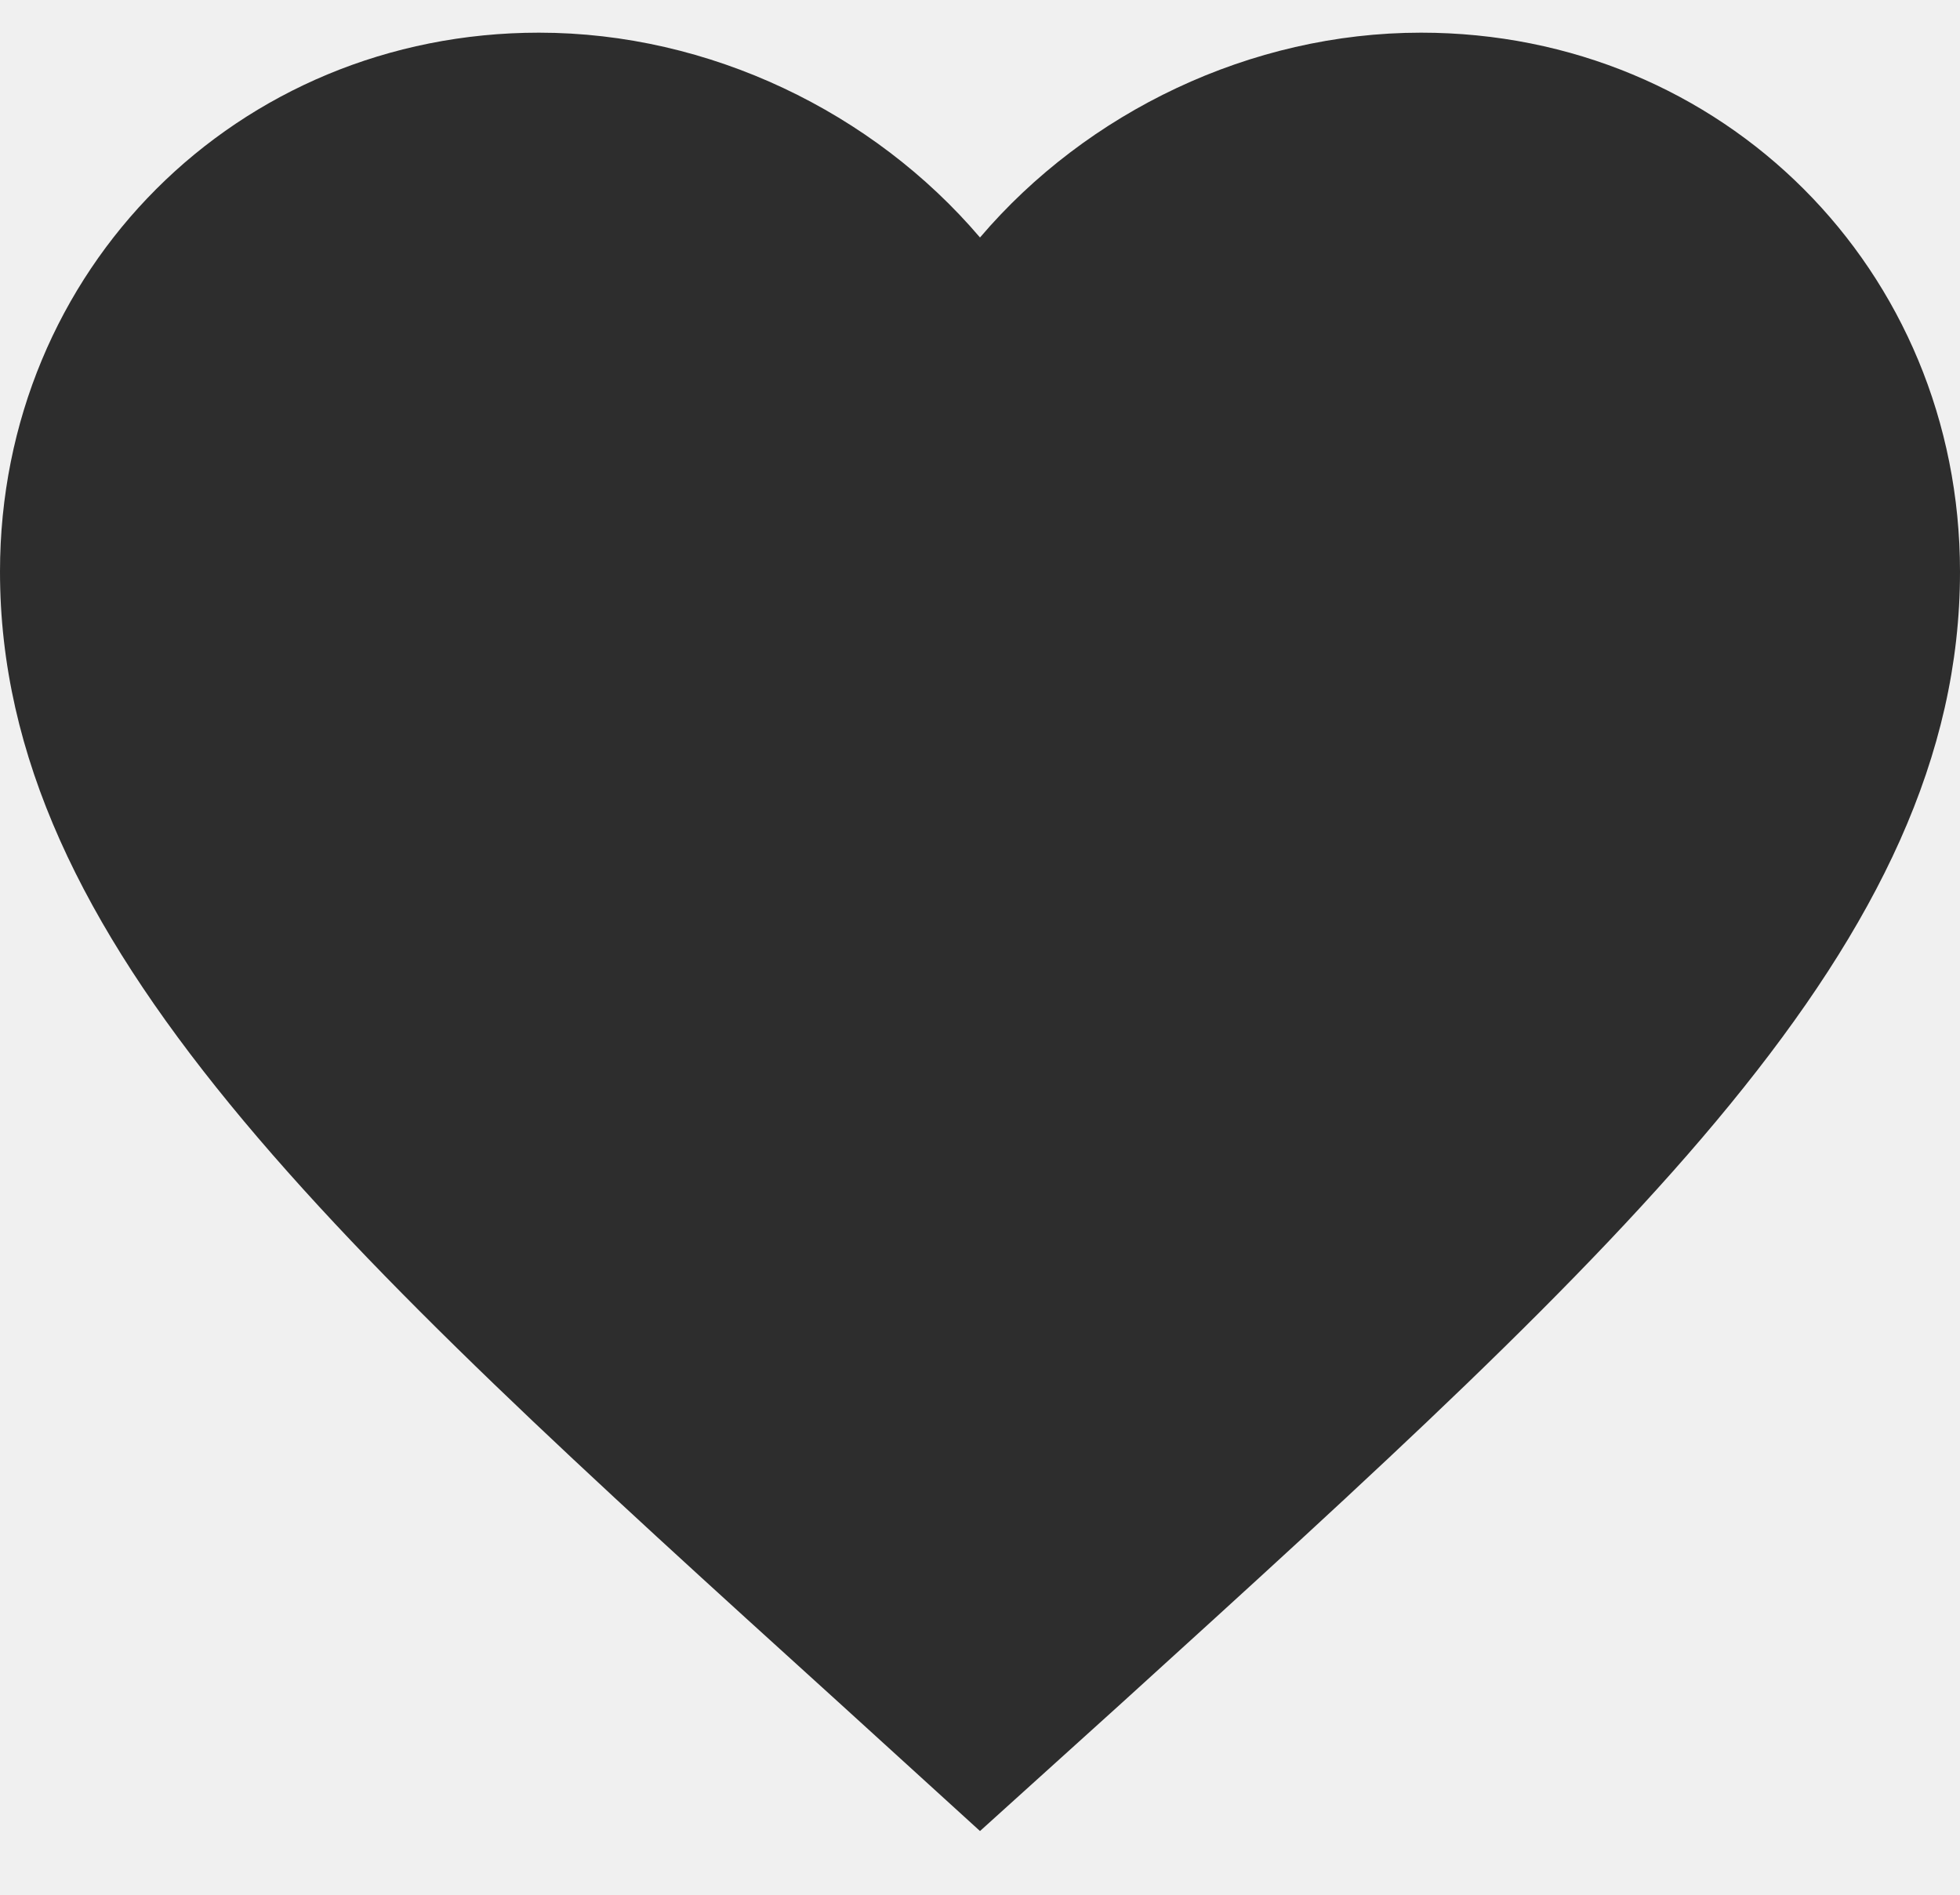
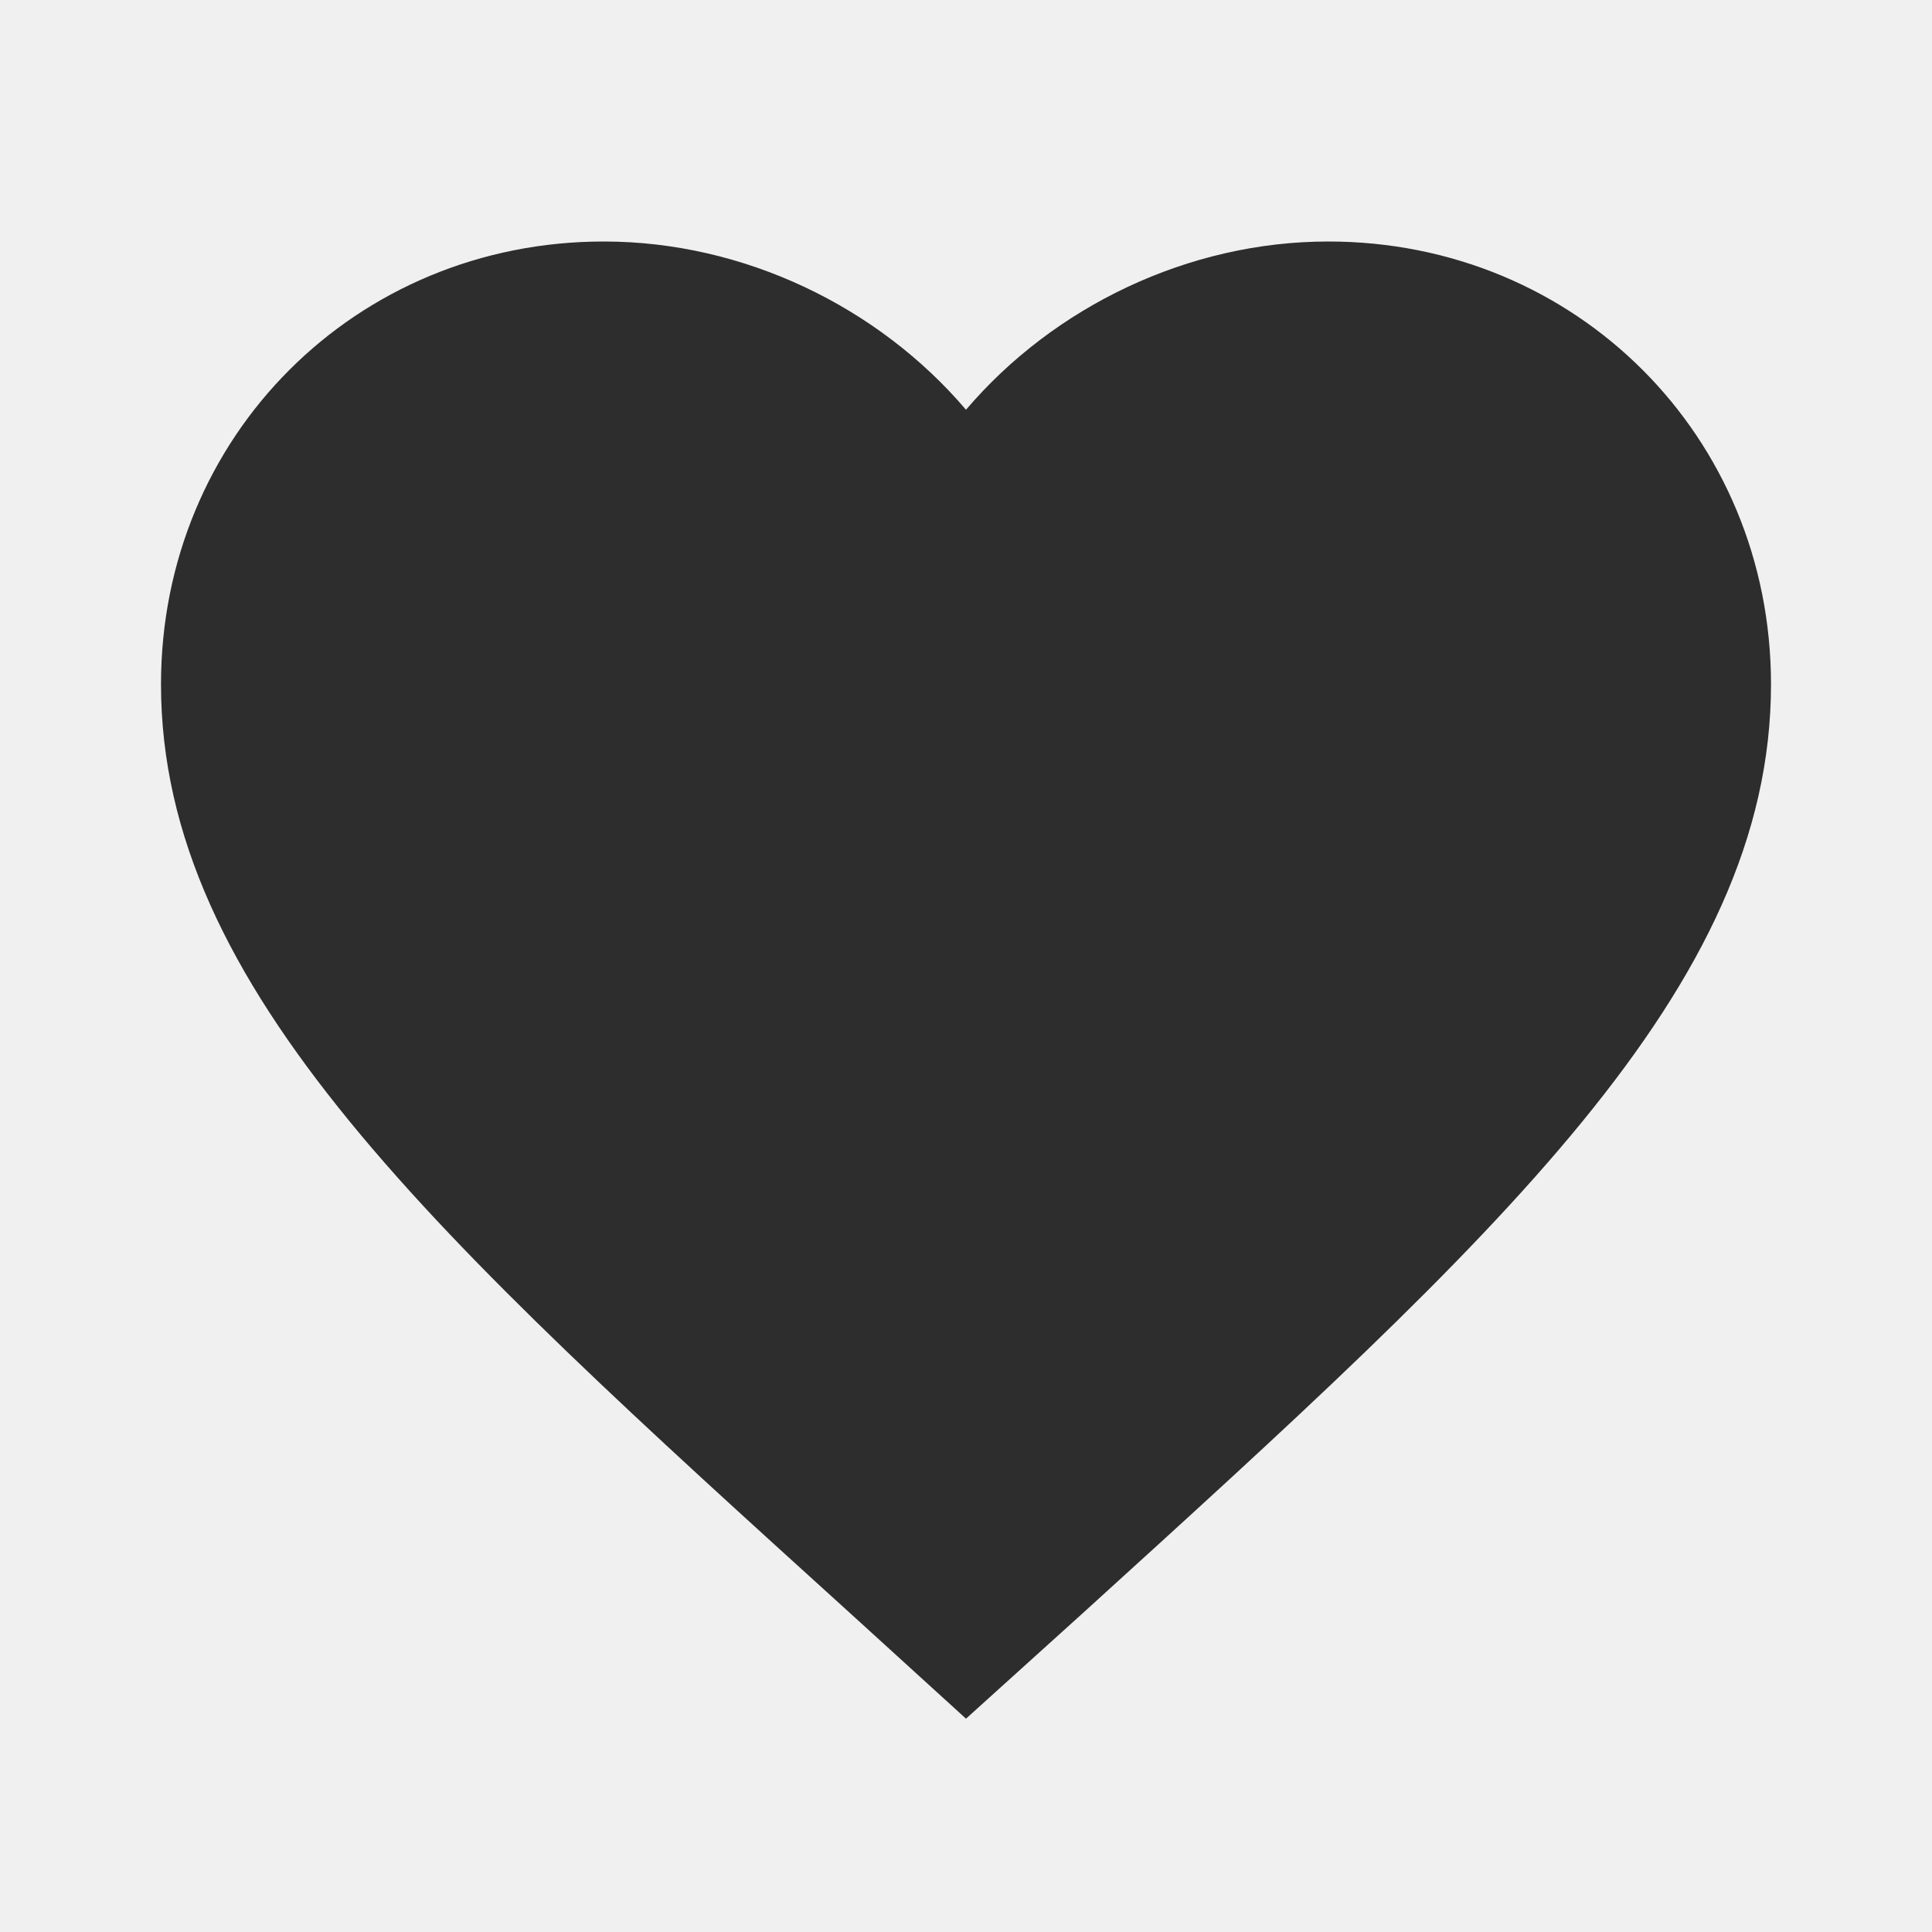
- <svg xmlns="http://www.w3.org/2000/svg" width="30" height="29" fill="none">
-   <path fill="#2D2D2D" d="m15 28.025-2.175-1.98C5.1 19.04 0 14.42 0 8.75 0 4.13 3.63.5 8.25.5c2.61 0 5.115 1.215 6.75 3.135C16.635 1.715 19.14.5 21.75.5 26.37.5 30 4.13 30 8.75c0 5.67-5.1 10.29-12.825 17.31L15 28.025Z" />
+ <svg xmlns="http://www.w3.org/2000/svg" width="36" height="36" viewBox="0 0 36 36" fill="none">
+   <g clip-path="url(#clip0_9349_33)">
+     <path d="M18 32.025L15.825 30.045C8.1 23.04 3 18.42 3 12.75C3 8.13 6.63 4.5 11.25 4.5C13.86 4.5 16.365 5.715 18 7.635C19.635 5.715 22.14 4.5 24.75 4.5C29.37 4.5 33 8.13 33 12.75C33 18.42 27.9 23.04 20.175 30.06L18 32.025Z" fill="#2D2D2D" />
+   </g>
+   <defs>
+     <clipPath id="clip0_9349_33">
+       <rect width="36" height="36" fill="white" />
+     </clipPath>
+   </defs>
</svg>
